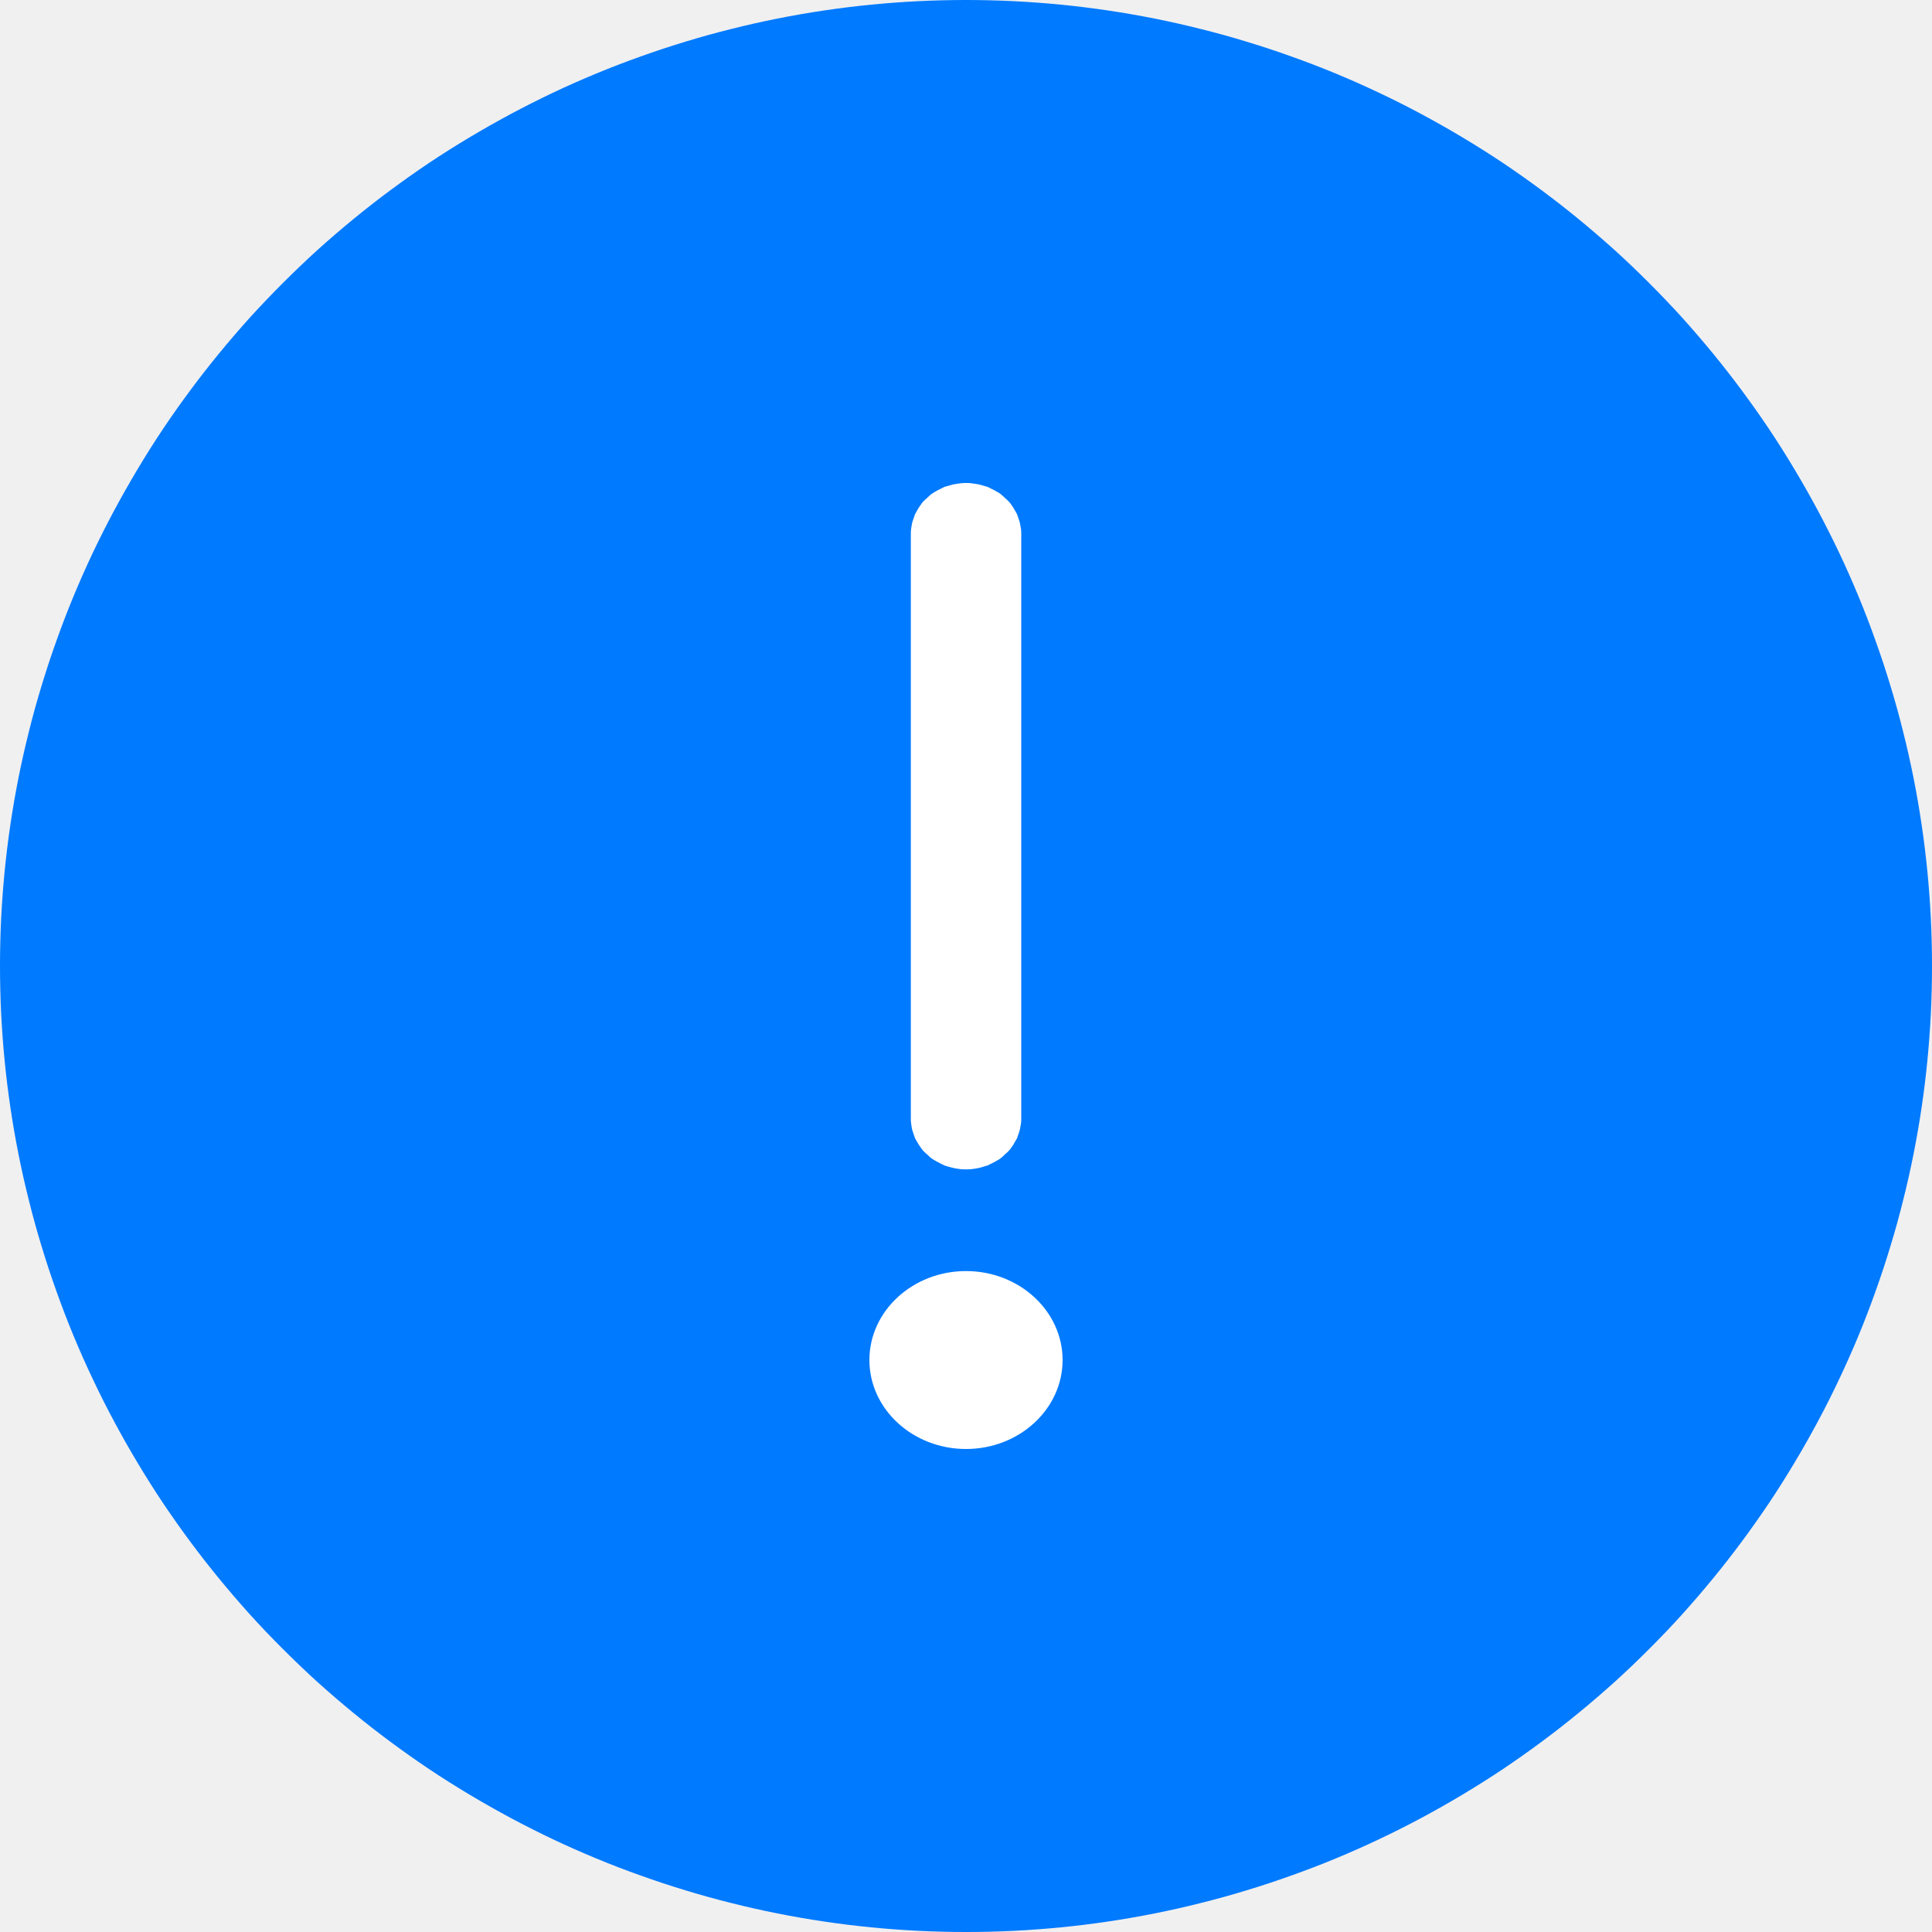
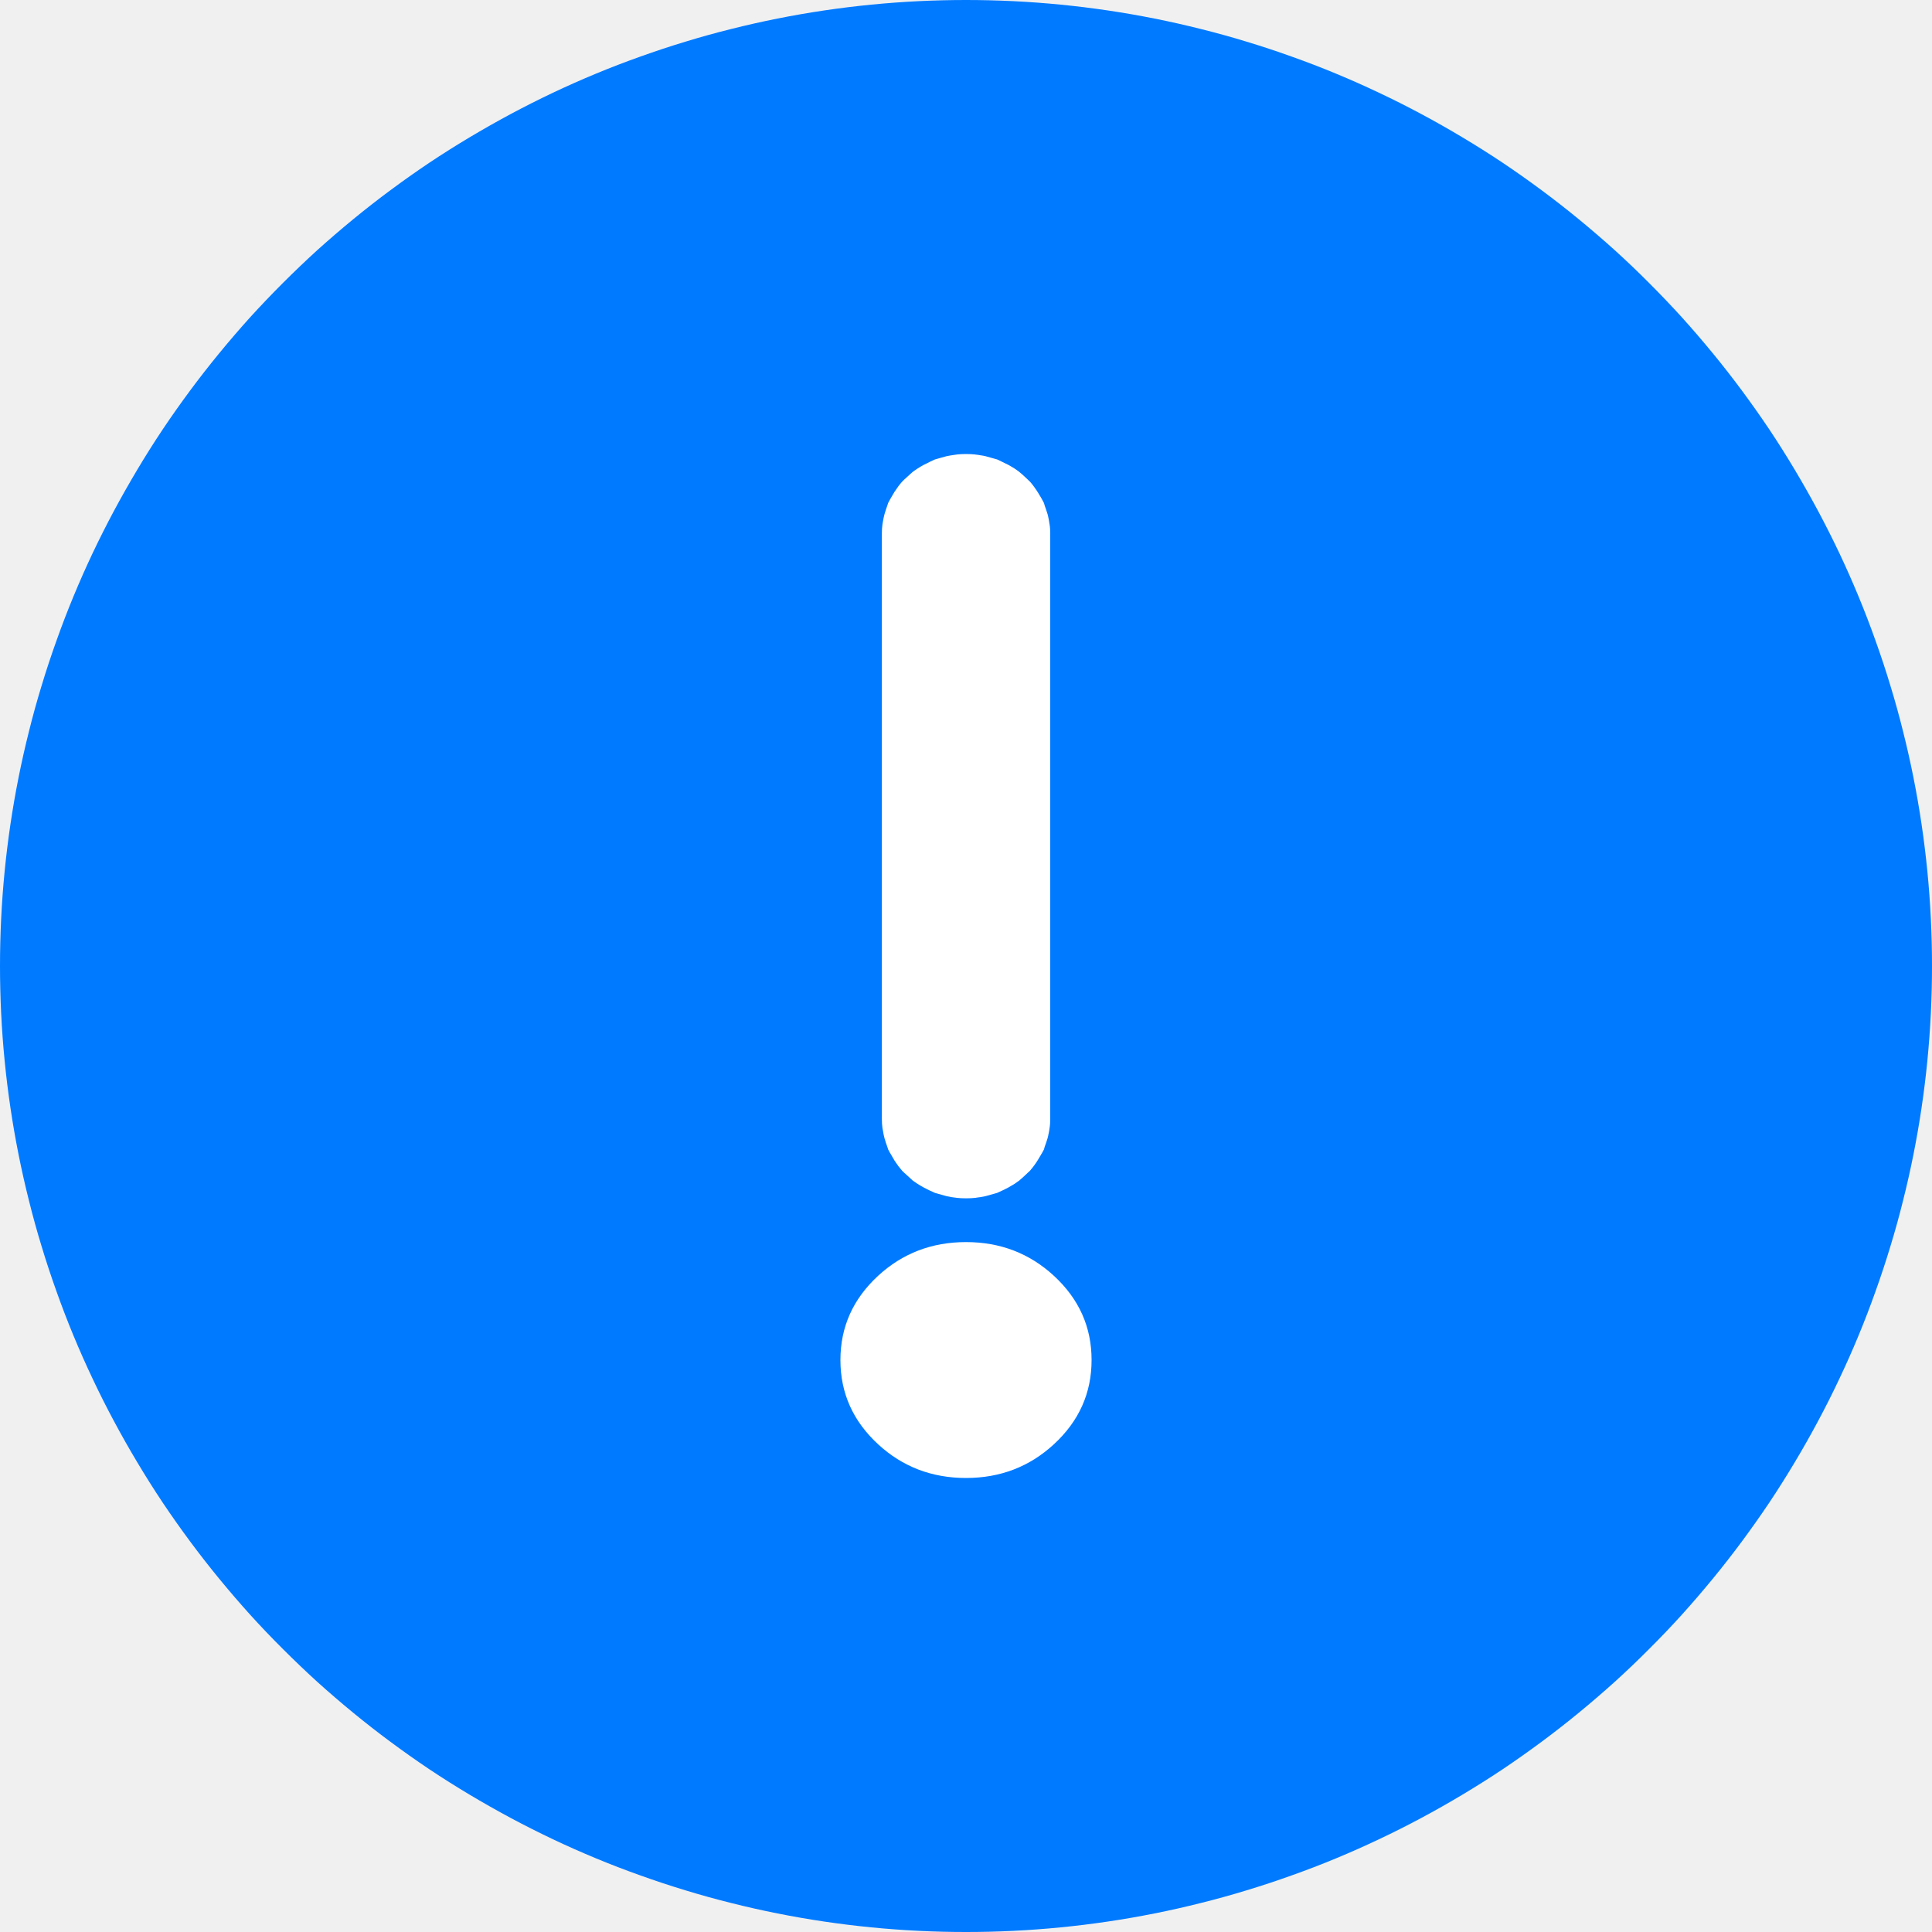
<svg xmlns="http://www.w3.org/2000/svg" width="20" height="20" viewBox="0 0 20 20" fill="none">
  <path fill="#007AFF" d="M0 10Q0 9.755 0.012 9.509Q0.024 9.264 0.048 9.02Q0.072 8.776 0.108 8.533Q0.144 8.29 0.192 8.049Q0.24 7.808 0.3 7.57Q0.359 7.332 0.431 7.097Q0.502 6.862 0.585 6.631Q0.667 6.4 0.761 6.173Q0.855 5.946 0.96 5.724Q1.065 5.503 1.181 5.286Q1.297 5.07 1.423 4.859Q1.549 4.648 1.685 4.444Q1.822 4.24 1.968 4.043Q2.114 3.846 2.27 3.656Q2.426 3.466 2.59 3.284Q2.755 3.103 2.929 2.929Q3.103 2.755 3.284 2.59Q3.466 2.426 3.656 2.27Q3.846 2.114 4.043 1.968Q4.24 1.822 4.444 1.685Q4.648 1.549 4.859 1.423Q5.07 1.297 5.286 1.181Q5.503 1.065 5.724 0.96Q5.946 0.855 6.173 0.761Q6.4 0.667 6.631 0.585Q6.862 0.502 7.097 0.431Q7.332 0.359 7.57 0.3Q7.808 0.24 8.049 0.192Q8.29 0.144 8.533 0.108Q8.776 0.072 9.02 0.048Q9.264 0.024 9.509 0.012Q9.755 0 10 0Q10.245 0 10.491 0.012Q10.736 0.024 10.98 0.048Q11.225 0.072 11.467 0.108Q11.71 0.144 11.951 0.192Q12.192 0.24 12.43 0.3Q12.668 0.359 12.903 0.431Q13.138 0.502 13.369 0.585Q13.6 0.667 13.827 0.761Q14.054 0.855 14.275 0.96Q14.498 1.065 14.714 1.181Q14.931 1.297 15.141 1.423Q15.352 1.549 15.556 1.685Q15.76 1.822 15.957 1.968Q16.154 2.114 16.344 2.27Q16.534 2.426 16.716 2.59Q16.898 2.755 17.071 2.929Q17.245 3.103 17.41 3.284Q17.574 3.466 17.73 3.656Q17.886 3.846 18.032 4.043Q18.178 4.24 18.315 4.444Q18.451 4.648 18.577 4.859Q18.703 5.07 18.819 5.286Q18.935 5.503 19.04 5.724Q19.145 5.946 19.239 6.173Q19.333 6.4 19.415 6.631Q19.498 6.862 19.569 7.097Q19.641 7.332 19.7 7.57Q19.76 7.808 19.808 8.049Q19.856 8.29 19.892 8.533Q19.928 8.776 19.952 9.02Q19.976 9.264 19.988 9.509Q20 9.755 20 10Q20 10.245 19.988 10.491Q19.976 10.736 19.952 10.98Q19.928 11.225 19.892 11.467Q19.856 11.71 19.808 11.951Q19.76 12.192 19.7 12.43Q19.641 12.668 19.569 12.903Q19.498 13.138 19.415 13.369Q19.333 13.6 19.239 13.827Q19.145 14.054 19.04 14.275Q18.935 14.498 18.819 14.714Q18.703 14.931 18.577 15.141Q18.451 15.352 18.315 15.556Q18.178 15.76 18.032 15.957Q17.886 16.154 17.73 16.344Q17.574 16.534 17.41 16.716Q17.245 16.898 17.071 17.071Q16.898 17.245 16.716 17.41Q16.534 17.574 16.344 17.73Q16.154 17.886 15.957 18.032Q15.76 18.178 15.556 18.315Q15.352 18.451 15.141 18.577Q14.931 18.703 14.714 18.819Q14.498 18.935 14.275 19.04Q14.054 19.145 13.827 19.239Q13.6 19.333 13.369 19.415Q13.138 19.498 12.903 19.569Q12.668 19.641 12.43 19.7Q12.192 19.76 11.951 19.808Q11.71 19.856 11.467 19.892Q11.225 19.928 10.98 19.952Q10.736 19.976 10.491 19.988Q10.245 20 10 20Q9.755 20 9.509 19.988Q9.264 19.976 9.02 19.952Q8.776 19.928 8.533 19.892Q8.29 19.856 8.049 19.808Q7.808 19.76 7.57 19.7Q7.332 19.641 7.097 19.569Q6.862 19.498 6.631 19.415Q6.4 19.333 6.173 19.239Q5.946 19.145 5.724 19.04Q5.503 18.935 5.286 18.819Q5.07 18.703 4.859 18.577Q4.648 18.451 4.444 18.315Q4.24 18.178 4.043 18.032Q3.846 17.886 3.656 17.73Q3.466 17.574 3.284 17.41Q3.103 17.245 2.929 17.071Q2.755 16.898 2.59 16.716Q2.426 16.534 2.27 16.344Q2.114 16.154 1.968 15.957Q1.822 15.76 1.685 15.556Q1.549 15.352 1.423 15.141Q1.297 14.931 1.181 14.714Q1.065 14.498 0.96 14.275Q0.855 14.054 0.761 13.827Q0.667 13.6 0.585 13.369Q0.502 13.138 0.431 12.903Q0.359 12.668 0.3 12.43Q0.24 12.192 0.192 11.951Q0.144 11.71 0.108 11.467Q0.072 11.225 0.048 10.98Q0.024 10.736 0.012 10.491Q0 10.245 0 10Z">
</path>
-   <path d="M9 14.079C9 13.571 9.449 13.158 10 13.158C10.551 13.158 11 13.571 11 14.079C11 14.587 10.551 15 10 15C9.449 15 9 14.587 9 14.079ZM10.166 5.024C10.183 5.029 10.2 5.034 10.22 5.039C10.237 5.047 10.255 5.055 10.269 5.063C10.286 5.071 10.303 5.079 10.317 5.089C10.335 5.097 10.349 5.108 10.363 5.118C10.377 5.132 10.392 5.142 10.403 5.155C10.417 5.166 10.429 5.179 10.443 5.192C10.455 5.205 10.466 5.218 10.475 5.234C10.486 5.247 10.495 5.263 10.503 5.279C10.512 5.292 10.52 5.308 10.529 5.324C10.535 5.342 10.54 5.358 10.546 5.374C10.552 5.389 10.557 5.408 10.56 5.424C10.563 5.439 10.566 5.458 10.569 5.474C10.572 5.492 10.572 5.508 10.572 5.526L10.572 11.579C10.572 11.597 10.572 11.613 10.569 11.632C10.566 11.647 10.563 11.666 10.56 11.682C10.557 11.697 10.552 11.716 10.546 11.732C10.54 11.747 10.535 11.763 10.529 11.782C10.52 11.797 10.512 11.813 10.503 11.826C10.495 11.842 10.486 11.858 10.475 11.871C10.466 11.887 10.455 11.9 10.443 11.913C10.429 11.926 10.417 11.94 10.403 11.95C10.392 11.963 10.377 11.974 10.363 11.987C10.349 11.997 10.335 12.008 10.317 12.016C10.303 12.026 10.286 12.034 10.269 12.042C10.255 12.05 10.237 12.058 10.22 12.066C10.2 12.071 10.183 12.076 10.166 12.082C10.149 12.087 10.129 12.092 10.112 12.095C10.095 12.097 10.075 12.1 10.057 12.103C10.037 12.105 10.02 12.105 10 12.105C9.98 12.105 9.963 12.105 9.943 12.103C9.926 12.1 9.906 12.097 9.889 12.095C9.872 12.092 9.852 12.087 9.835 12.082C9.817 12.076 9.8 12.071 9.78 12.066C9.763 12.058 9.746 12.05 9.732 12.042C9.715 12.034 9.697 12.026 9.683 12.016C9.666 12.008 9.652 11.997 9.637 11.987C9.623 11.974 9.609 11.963 9.597 11.95C9.583 11.94 9.572 11.926 9.557 11.913C9.546 11.9 9.535 11.887 9.526 11.871C9.515 11.858 9.506 11.842 9.497 11.826C9.489 11.813 9.48 11.797 9.472 11.782C9.466 11.763 9.46 11.747 9.455 11.732C9.449 11.716 9.443 11.697 9.44 11.682C9.437 11.666 9.435 11.647 9.432 11.632C9.429 11.613 9.429 11.597 9.429 11.579L9.429 5.526C9.429 5.508 9.429 5.492 9.432 5.474C9.435 5.458 9.437 5.439 9.44 5.424C9.443 5.408 9.449 5.389 9.455 5.374C9.46 5.358 9.466 5.342 9.472 5.324C9.48 5.308 9.489 5.292 9.497 5.279C9.506 5.263 9.515 5.247 9.526 5.234C9.535 5.218 9.546 5.205 9.557 5.192C9.572 5.179 9.583 5.166 9.597 5.155C9.609 5.142 9.623 5.132 9.637 5.118C9.652 5.108 9.666 5.097 9.683 5.089C9.697 5.079 9.715 5.071 9.732 5.063C9.746 5.055 9.763 5.047 9.78 5.039C9.8 5.034 9.817 5.029 9.835 5.024C9.852 5.018 9.872 5.013 9.889 5.011C9.906 5.008 9.926 5.005 9.943 5.003C9.963 5 9.98 5 10 5C10.02 5 10.037 5 10.057 5.003C10.075 5.005 10.095 5.008 10.112 5.011C10.129 5.013 10.149 5.018 10.166 5.024Z" fill-rule="evenodd" fill="#FFFFFF">
+   <path d="M10 15C10.551 15 11 14.587 11 14.079C11 13.571 10.551 13.158 10 13.158C9.449 13.158 9 13.571 9 14.079C9 14.587 9.449 15 10 15ZM10.112 5.011C10.095 5.008 10.075 5.005 10.057 5.003C10.037 5 10.02 5 10 5C9.98 5 9.963 5 9.943 5.003C9.926 5.005 9.906 5.008 9.889 5.011C9.872 5.013 9.852 5.018 9.835 5.024C9.817 5.029 9.8 5.034 9.78 5.039C9.763 5.047 9.746 5.055 9.732 5.063C9.715 5.071 9.697 5.079 9.683 5.089C9.666 5.097 9.652 5.108 9.637 5.118C9.623 5.132 9.609 5.142 9.597 5.155C9.583 5.166 9.572 5.179 9.557 5.192C9.546 5.205 9.535 5.218 9.526 5.234C9.515 5.247 9.506 5.263 9.497 5.279C9.489 5.292 9.48 5.308 9.472 5.324C9.466 5.342 9.46 5.358 9.455 5.374C9.449 5.389 9.443 5.408 9.44 5.424C9.437 5.439 9.435 5.458 9.432 5.474C9.429 5.492 9.429 5.508 9.429 5.526L9.429 11.579C9.429 11.597 9.429 11.613 9.432 11.632C9.435 11.647 9.437 11.666 9.44 11.682C9.443 11.697 9.449 11.716 9.455 11.732C9.46 11.747 9.466 11.763 9.472 11.782C9.48 11.797 9.489 11.813 9.497 11.826C9.506 11.842 9.515 11.858 9.526 11.871C9.535 11.887 9.546 11.9 9.557 11.913C9.572 11.926 9.583 11.94 9.597 11.95C9.609 11.963 9.623 11.974 9.637 11.987C9.652 11.997 9.666 12.008 9.683 12.016C9.697 12.026 9.715 12.034 9.732 12.042C9.746 12.05 9.763 12.058 9.78 12.066C9.8 12.071 9.817 12.076 9.835 12.082C9.852 12.087 9.872 12.092 9.889 12.095C9.906 12.097 9.926 12.1 9.943 12.103C9.963 12.105 9.98 12.105 10 12.105C10.02 12.105 10.037 12.105 10.057 12.103C10.075 12.1 10.095 12.097 10.112 12.095C10.129 12.092 10.149 12.087 10.166 12.082C10.183 12.076 10.2 12.071 10.22 12.066C10.237 12.058 10.255 12.05 10.269 12.042C10.286 12.034 10.303 12.026 10.317 12.016C10.335 12.008 10.349 11.997 10.363 11.987C10.377 11.974 10.392 11.963 10.403 11.95C10.417 11.94 10.429 11.926 10.443 11.913C10.455 11.9 10.466 11.887 10.475 11.871C10.486 11.858 10.495 11.842 10.503 11.826C10.512 11.813 10.52 11.797 10.529 11.782C10.535 11.763 10.54 11.747 10.546 11.732C10.552 11.716 10.557 11.697 10.56 11.682C10.563 11.666 10.566 11.647 10.569 11.632C10.572 11.613 10.572 11.597 10.572 11.579L10.572 5.526C10.572 5.508 10.572 5.492 10.569 5.474C10.566 5.458 10.563 5.439 10.56 5.424C10.557 5.408 10.552 5.389 10.546 5.374C10.54 5.358 10.535 5.342 10.529 5.324C10.52 5.308 10.512 5.292 10.503 5.279C10.495 5.263 10.486 5.247 10.475 5.234C10.466 5.218 10.455 5.205 10.443 5.192C10.429 5.179 10.417 5.166 10.403 5.155C10.392 5.142 10.377 5.132 10.363 5.118C10.349 5.108 10.335 5.097 10.317 5.089C10.303 5.079 10.286 5.071 10.269 5.063C10.255 5.055 10.237 5.047 10.22 5.039C10.2 5.034 10.183 5.029 10.166 5.024C10.149 5.018 10.129 5.013 10.112 5.011Z" fill="#FFFFFF">
+ </path>
+   <path d="M10.254 4.737L10.254 4.737C10.219 4.726 10.187 4.718 10.157 4.714L10.155 4.714L10.126 4.709L10.102 4.706L10.1 4.706L10.097 4.705C10.07 4.702 10.038 4.7 10 4.7C9.962 4.7 9.93 4.702 9.904 4.705L9.901 4.706L9.899 4.706L9.871 4.71L9.846 4.714L9.843 4.714C9.814 4.718 9.781 4.726 9.746 4.737C9.727 4.743 9.713 4.747 9.704 4.749L9.679 4.756L9.655 4.767L9.655 4.767C9.631 4.778 9.612 4.787 9.598 4.795C9.573 4.806 9.551 4.818 9.531 4.83C9.509 4.843 9.485 4.858 9.459 4.877L9.446 4.887L9.434 4.898C9.433 4.898 9.431 4.9 9.428 4.903C9.415 4.914 9.404 4.924 9.394 4.934C9.383 4.943 9.372 4.954 9.36 4.965C9.357 4.969 9.355 4.971 9.354 4.971L9.342 4.983L9.331 4.995L9.331 4.995C9.31 5.019 9.293 5.042 9.279 5.064C9.265 5.082 9.252 5.103 9.239 5.127C9.23 5.141 9.22 5.159 9.208 5.181L9.194 5.207L9.185 5.235C9.183 5.243 9.178 5.255 9.172 5.272C9.16 5.307 9.151 5.34 9.145 5.37L9.145 5.373L9.14 5.399L9.136 5.422L9.136 5.424L9.135 5.428L9.135 5.428C9.131 5.455 9.129 5.488 9.129 5.526L9.129 11.579C9.129 11.617 9.131 11.65 9.135 11.678L9.136 11.681L9.136 11.684L9.141 11.709L9.145 11.732L9.145 11.735C9.151 11.766 9.16 11.799 9.172 11.834C9.178 11.85 9.183 11.863 9.185 11.87L9.194 11.899L9.208 11.925C9.22 11.946 9.23 11.964 9.239 11.978C9.252 12.002 9.265 12.023 9.279 12.042C9.293 12.063 9.31 12.086 9.331 12.11L9.342 12.123L9.354 12.134C9.355 12.134 9.357 12.136 9.36 12.14C9.372 12.151 9.383 12.162 9.394 12.171C9.404 12.181 9.415 12.191 9.428 12.202C9.431 12.205 9.433 12.207 9.434 12.207L9.446 12.219L9.459 12.228C9.485 12.247 9.509 12.263 9.531 12.275C9.551 12.287 9.573 12.299 9.598 12.311C9.612 12.318 9.631 12.328 9.655 12.338L9.655 12.338L9.679 12.349L9.704 12.356C9.713 12.358 9.727 12.363 9.746 12.368L9.746 12.368C9.781 12.379 9.814 12.387 9.843 12.391L9.846 12.392L9.874 12.396L9.899 12.399L9.901 12.4L9.904 12.4L9.904 12.4C9.93 12.403 9.962 12.405 10 12.405C10.038 12.405 10.07 12.403 10.097 12.4L10.097 12.4L10.1 12.4L10.102 12.399L10.13 12.395L10.155 12.392L10.157 12.391L10.157 12.391C10.187 12.387 10.219 12.379 10.254 12.368L10.254 12.368L10.254 12.368C10.273 12.363 10.287 12.358 10.297 12.356L10.322 12.349L10.346 12.338L10.346 12.338C10.369 12.328 10.388 12.318 10.403 12.311C10.428 12.299 10.45 12.287 10.469 12.275C10.492 12.263 10.516 12.247 10.541 12.228L10.554 12.219L10.566 12.207C10.567 12.207 10.569 12.205 10.573 12.202C10.585 12.191 10.597 12.181 10.607 12.171C10.617 12.162 10.628 12.151 10.64 12.14C10.644 12.136 10.646 12.134 10.646 12.134L10.659 12.123L10.67 12.11C10.69 12.086 10.708 12.063 10.722 12.042C10.735 12.023 10.748 12.002 10.762 11.978C10.771 11.964 10.781 11.946 10.793 11.925L10.807 11.899L10.815 11.87C10.818 11.863 10.822 11.85 10.828 11.834C10.841 11.799 10.85 11.766 10.855 11.735L10.856 11.732L10.861 11.706L10.864 11.684L10.865 11.681L10.865 11.678C10.87 11.65 10.872 11.617 10.872 11.579L10.872 5.526C10.872 5.488 10.87 5.455 10.865 5.428L10.865 5.428L10.865 5.424L10.864 5.422L10.86 5.396L10.856 5.373L10.855 5.37L10.855 5.37C10.85 5.34 10.841 5.307 10.828 5.272C10.822 5.255 10.818 5.243 10.815 5.235L10.807 5.207L10.793 5.181C10.781 5.159 10.771 5.141 10.762 5.127C10.748 5.103 10.735 5.082 10.722 5.064C10.708 5.042 10.69 5.019 10.67 4.995L10.67 4.995L10.67 4.995L10.659 4.983L10.646 4.971L10.646 4.971L10.646 4.971C10.646 4.971 10.644 4.969 10.64 4.965C10.629 4.954 10.617 4.943 10.607 4.934C10.597 4.924 10.585 4.914 10.573 4.903C10.569 4.9 10.567 4.898 10.566 4.898L10.554 4.887L10.541 4.877C10.516 4.858 10.492 4.843 10.469 4.83C10.45 4.818 10.428 4.806 10.403 4.795C10.388 4.787 10.369 4.778 10.346 4.767L10.346 4.767L10.322 4.756L10.297 4.749C10.287 4.747 10.273 4.743 10.254 4.737ZM10.116 5.322C10.104 5.318 10.092 5.315 10.078 5.31L10.078 5.31C10.071 5.308 10.068 5.307 10.066 5.307L10.04 5.303L10.018 5.3C10.017 5.3 10.011 5.3 10 5.3L9.983 5.3L9.957 5.304L9.934 5.307C9.933 5.307 9.929 5.308 9.923 5.31C9.909 5.315 9.896 5.318 9.885 5.322C9.881 5.324 9.878 5.325 9.877 5.326L9.867 5.331L9.857 5.336C9.855 5.337 9.852 5.338 9.851 5.339L9.836 5.349L9.822 5.356C9.82 5.357 9.819 5.358 9.818 5.359L9.817 5.36L9.802 5.377L9.783 5.391L9.782 5.392L9.781 5.393L9.774 5.406L9.763 5.419C9.762 5.42 9.762 5.421 9.761 5.422L9.755 5.433L9.749 5.443L9.748 5.444C9.744 5.454 9.741 5.464 9.737 5.476C9.736 5.478 9.735 5.48 9.735 5.481L9.731 5.501L9.729 5.516L9.729 5.526L9.729 11.579L9.729 11.59L9.732 11.607L9.735 11.624C9.735 11.626 9.736 11.627 9.737 11.629C9.741 11.641 9.744 11.651 9.748 11.661C9.748 11.662 9.749 11.662 9.749 11.662L9.755 11.673L9.761 11.683C9.762 11.684 9.762 11.685 9.763 11.686L9.774 11.699L9.781 11.712L9.782 11.713L9.783 11.714L9.802 11.728L9.817 11.745L9.818 11.746C9.819 11.747 9.82 11.748 9.822 11.749L9.836 11.756L9.851 11.767C9.852 11.767 9.855 11.768 9.857 11.77L9.857 11.77L9.867 11.774L9.877 11.78C9.878 11.78 9.881 11.782 9.885 11.783C9.896 11.787 9.909 11.79 9.923 11.795L9.923 11.795C9.929 11.797 9.933 11.798 9.934 11.798L9.961 11.802L9.983 11.805C9.984 11.805 9.99 11.805 10 11.805L10.018 11.805L10.043 11.802L10.066 11.798C10.068 11.798 10.071 11.797 10.078 11.795L10.078 11.795L10.078 11.795C10.092 11.79 10.104 11.787 10.116 11.783C10.12 11.782 10.122 11.78 10.124 11.78L10.133 11.774L10.143 11.77L10.143 11.77C10.146 11.768 10.148 11.767 10.15 11.767L10.164 11.756L10.179 11.749C10.18 11.748 10.181 11.747 10.182 11.746L10.184 11.745L10.198 11.728L10.217 11.714L10.218 11.713L10.22 11.712L10.226 11.699L10.238 11.686C10.238 11.685 10.239 11.684 10.239 11.683L10.245 11.673L10.252 11.662L10.253 11.661C10.256 11.651 10.26 11.641 10.264 11.629C10.265 11.627 10.265 11.626 10.266 11.624L10.269 11.604L10.272 11.589L10.272 11.579L10.272 5.526L10.272 5.516L10.269 5.498L10.266 5.481C10.265 5.48 10.265 5.478 10.264 5.476C10.26 5.464 10.256 5.454 10.253 5.444C10.252 5.444 10.252 5.443 10.252 5.443L10.245 5.433L10.239 5.422C10.239 5.421 10.238 5.42 10.238 5.419L10.226 5.406L10.22 5.393L10.218 5.392L10.217 5.391L10.198 5.377L10.184 5.36L10.182 5.359C10.181 5.358 10.18 5.357 10.179 5.356L10.164 5.349L10.15 5.339C10.148 5.338 10.146 5.337 10.143 5.336L10.133 5.331L10.124 5.326C10.122 5.325 10.12 5.324 10.116 5.322ZM9.09 13.207C8.83 13.447 8.7 13.737 8.7 14.079C8.7 14.421 8.83 14.711 9.09 14.951C9.343 15.184 9.646 15.3 10 15.3C10.354 15.3 10.657 15.184 10.91 14.951C11.17 14.711 11.3 14.421 11.3 14.079C11.3 13.737 11.17 13.447 10.91 13.207C10.657 12.974 10.354 12.858 10 12.858C9.646 12.858 9.343 12.974 9.09 13.207ZM9.496 14.509C9.365 14.389 9.3 14.245 9.3 14.079C9.3 13.913 9.365 13.769 9.496 13.649C9.634 13.521 9.802 13.458 10 13.458C10.198 13.458 10.365 13.521 10.504 13.649C10.634 13.769 10.7 13.913 10.7 14.079C10.7 14.245 10.634 14.389 10.504 14.509C10.365 14.636 10.198 14.7 10 14.7C9.802 14.7 9.634 14.636 9.496 14.509Z" fill-rule="evenodd" fill="#FFFFFF">
</path>
</svg>
